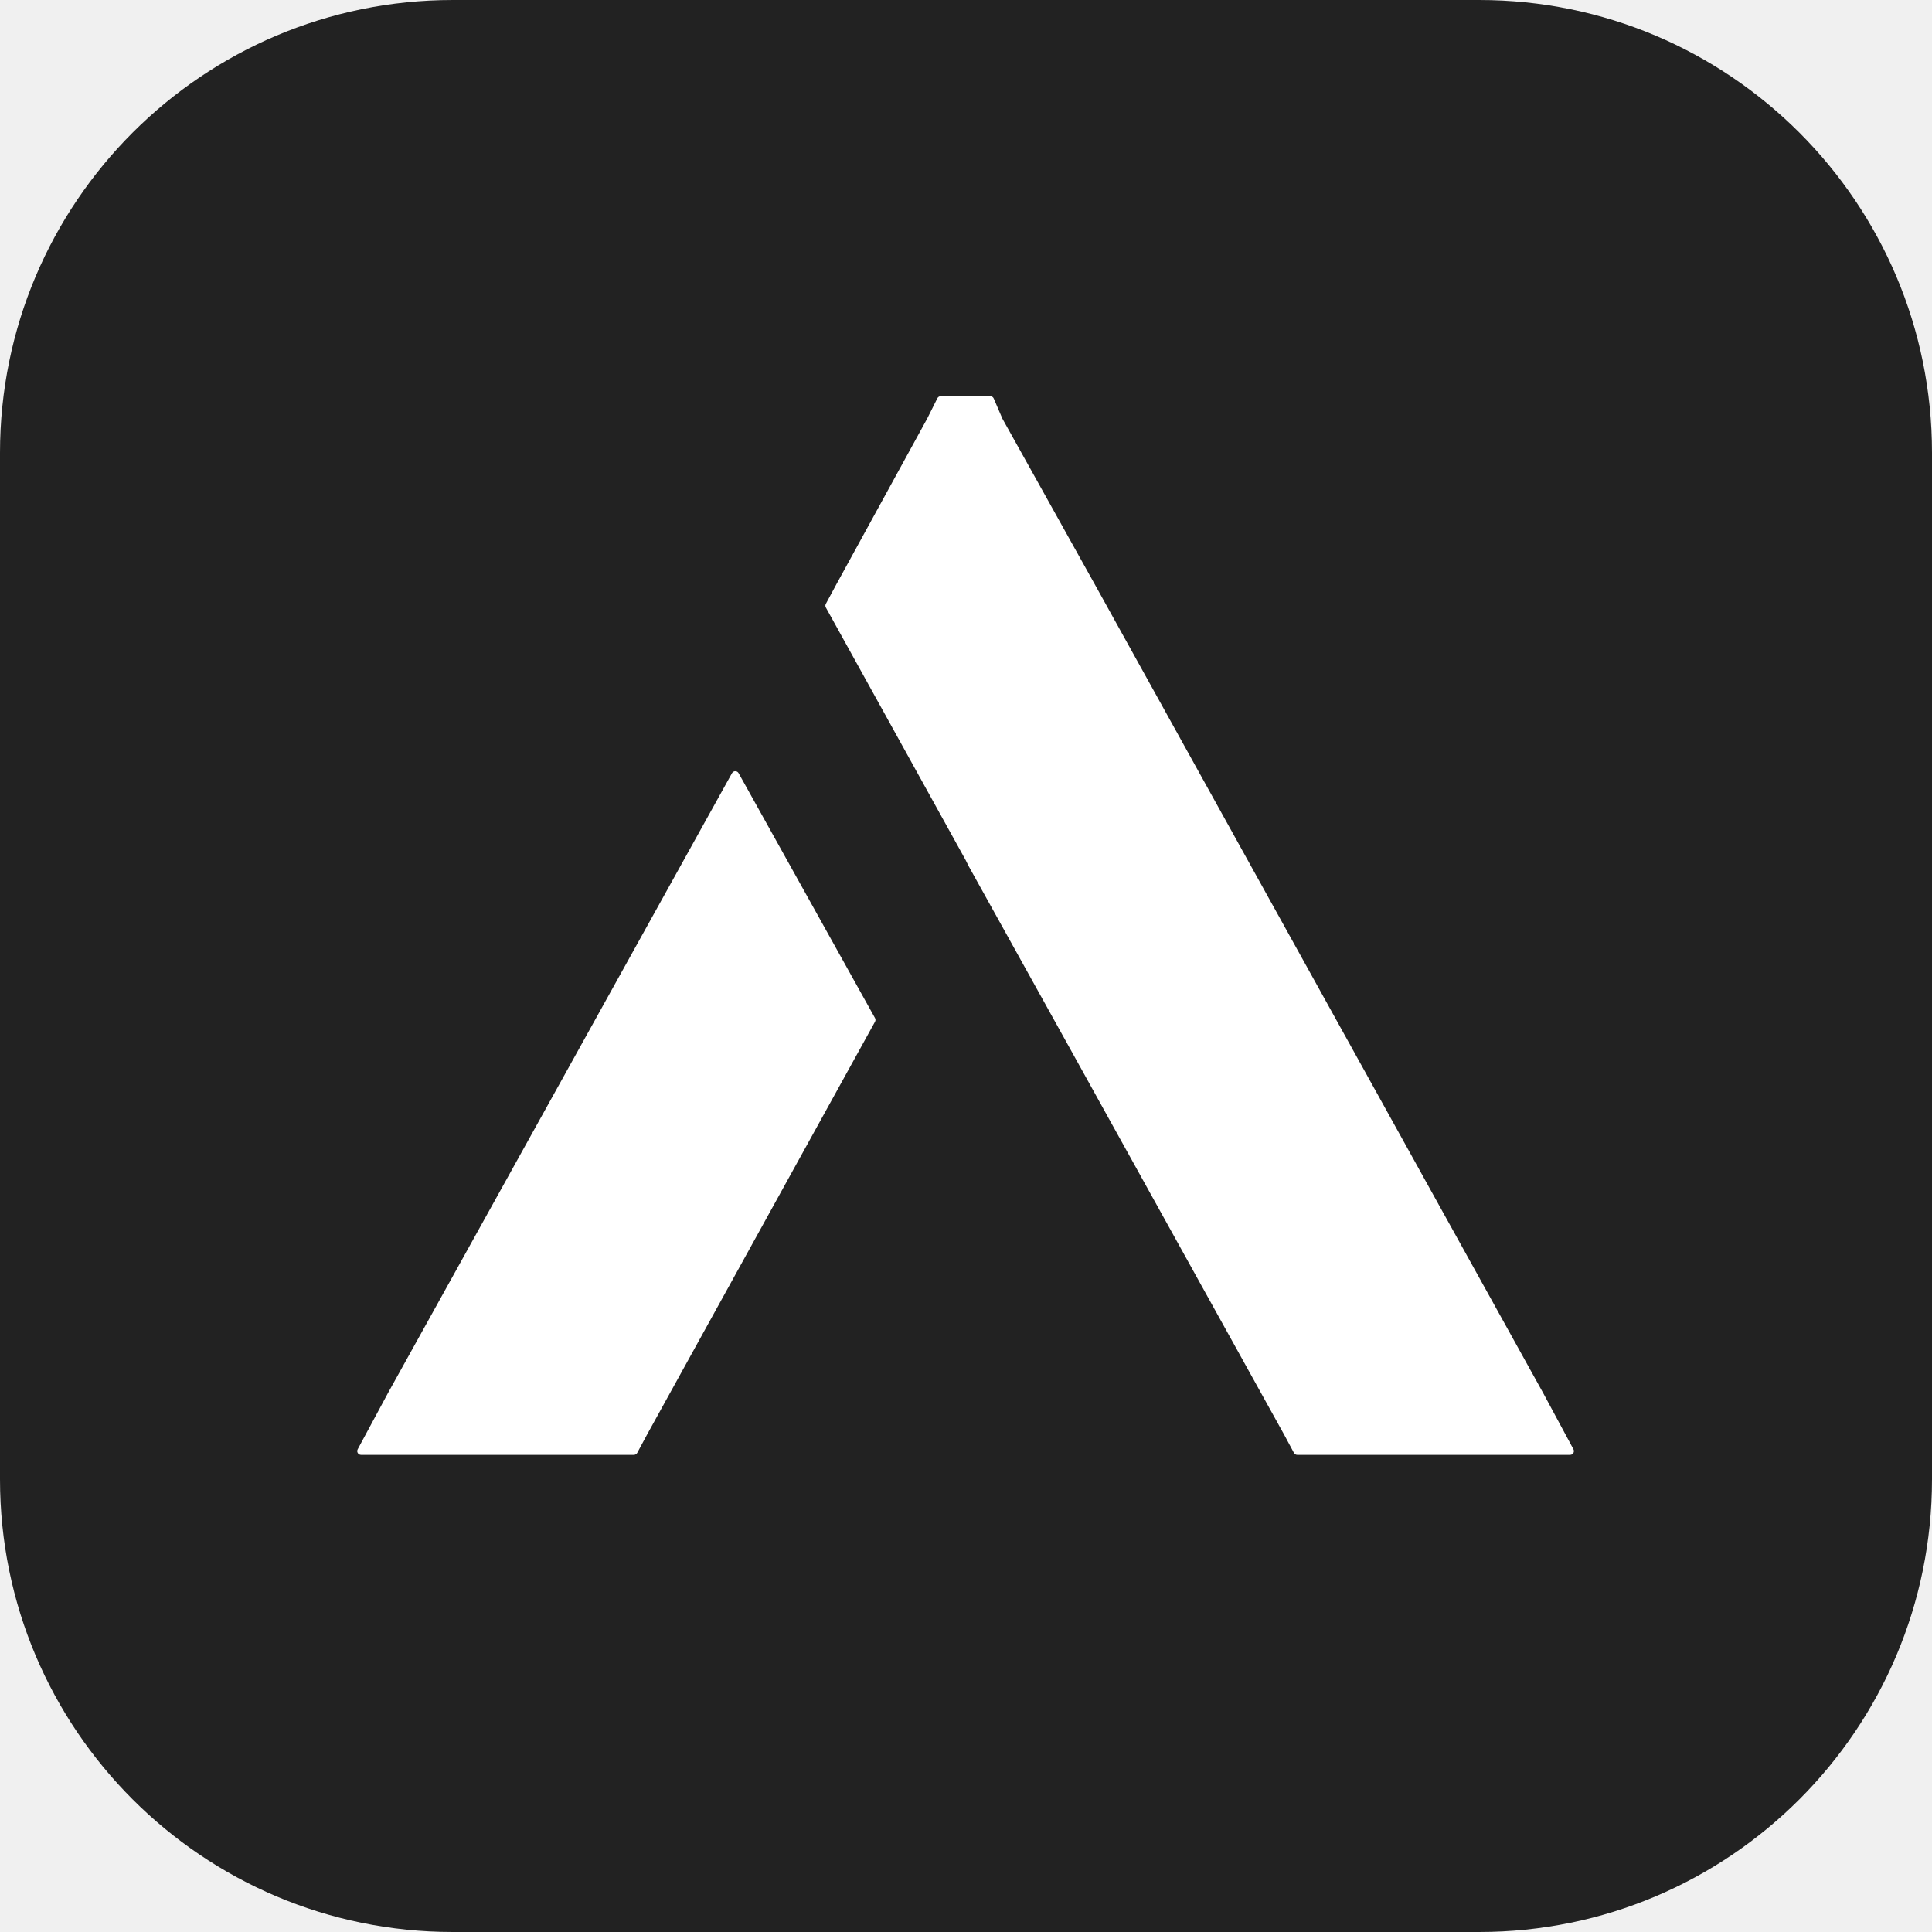
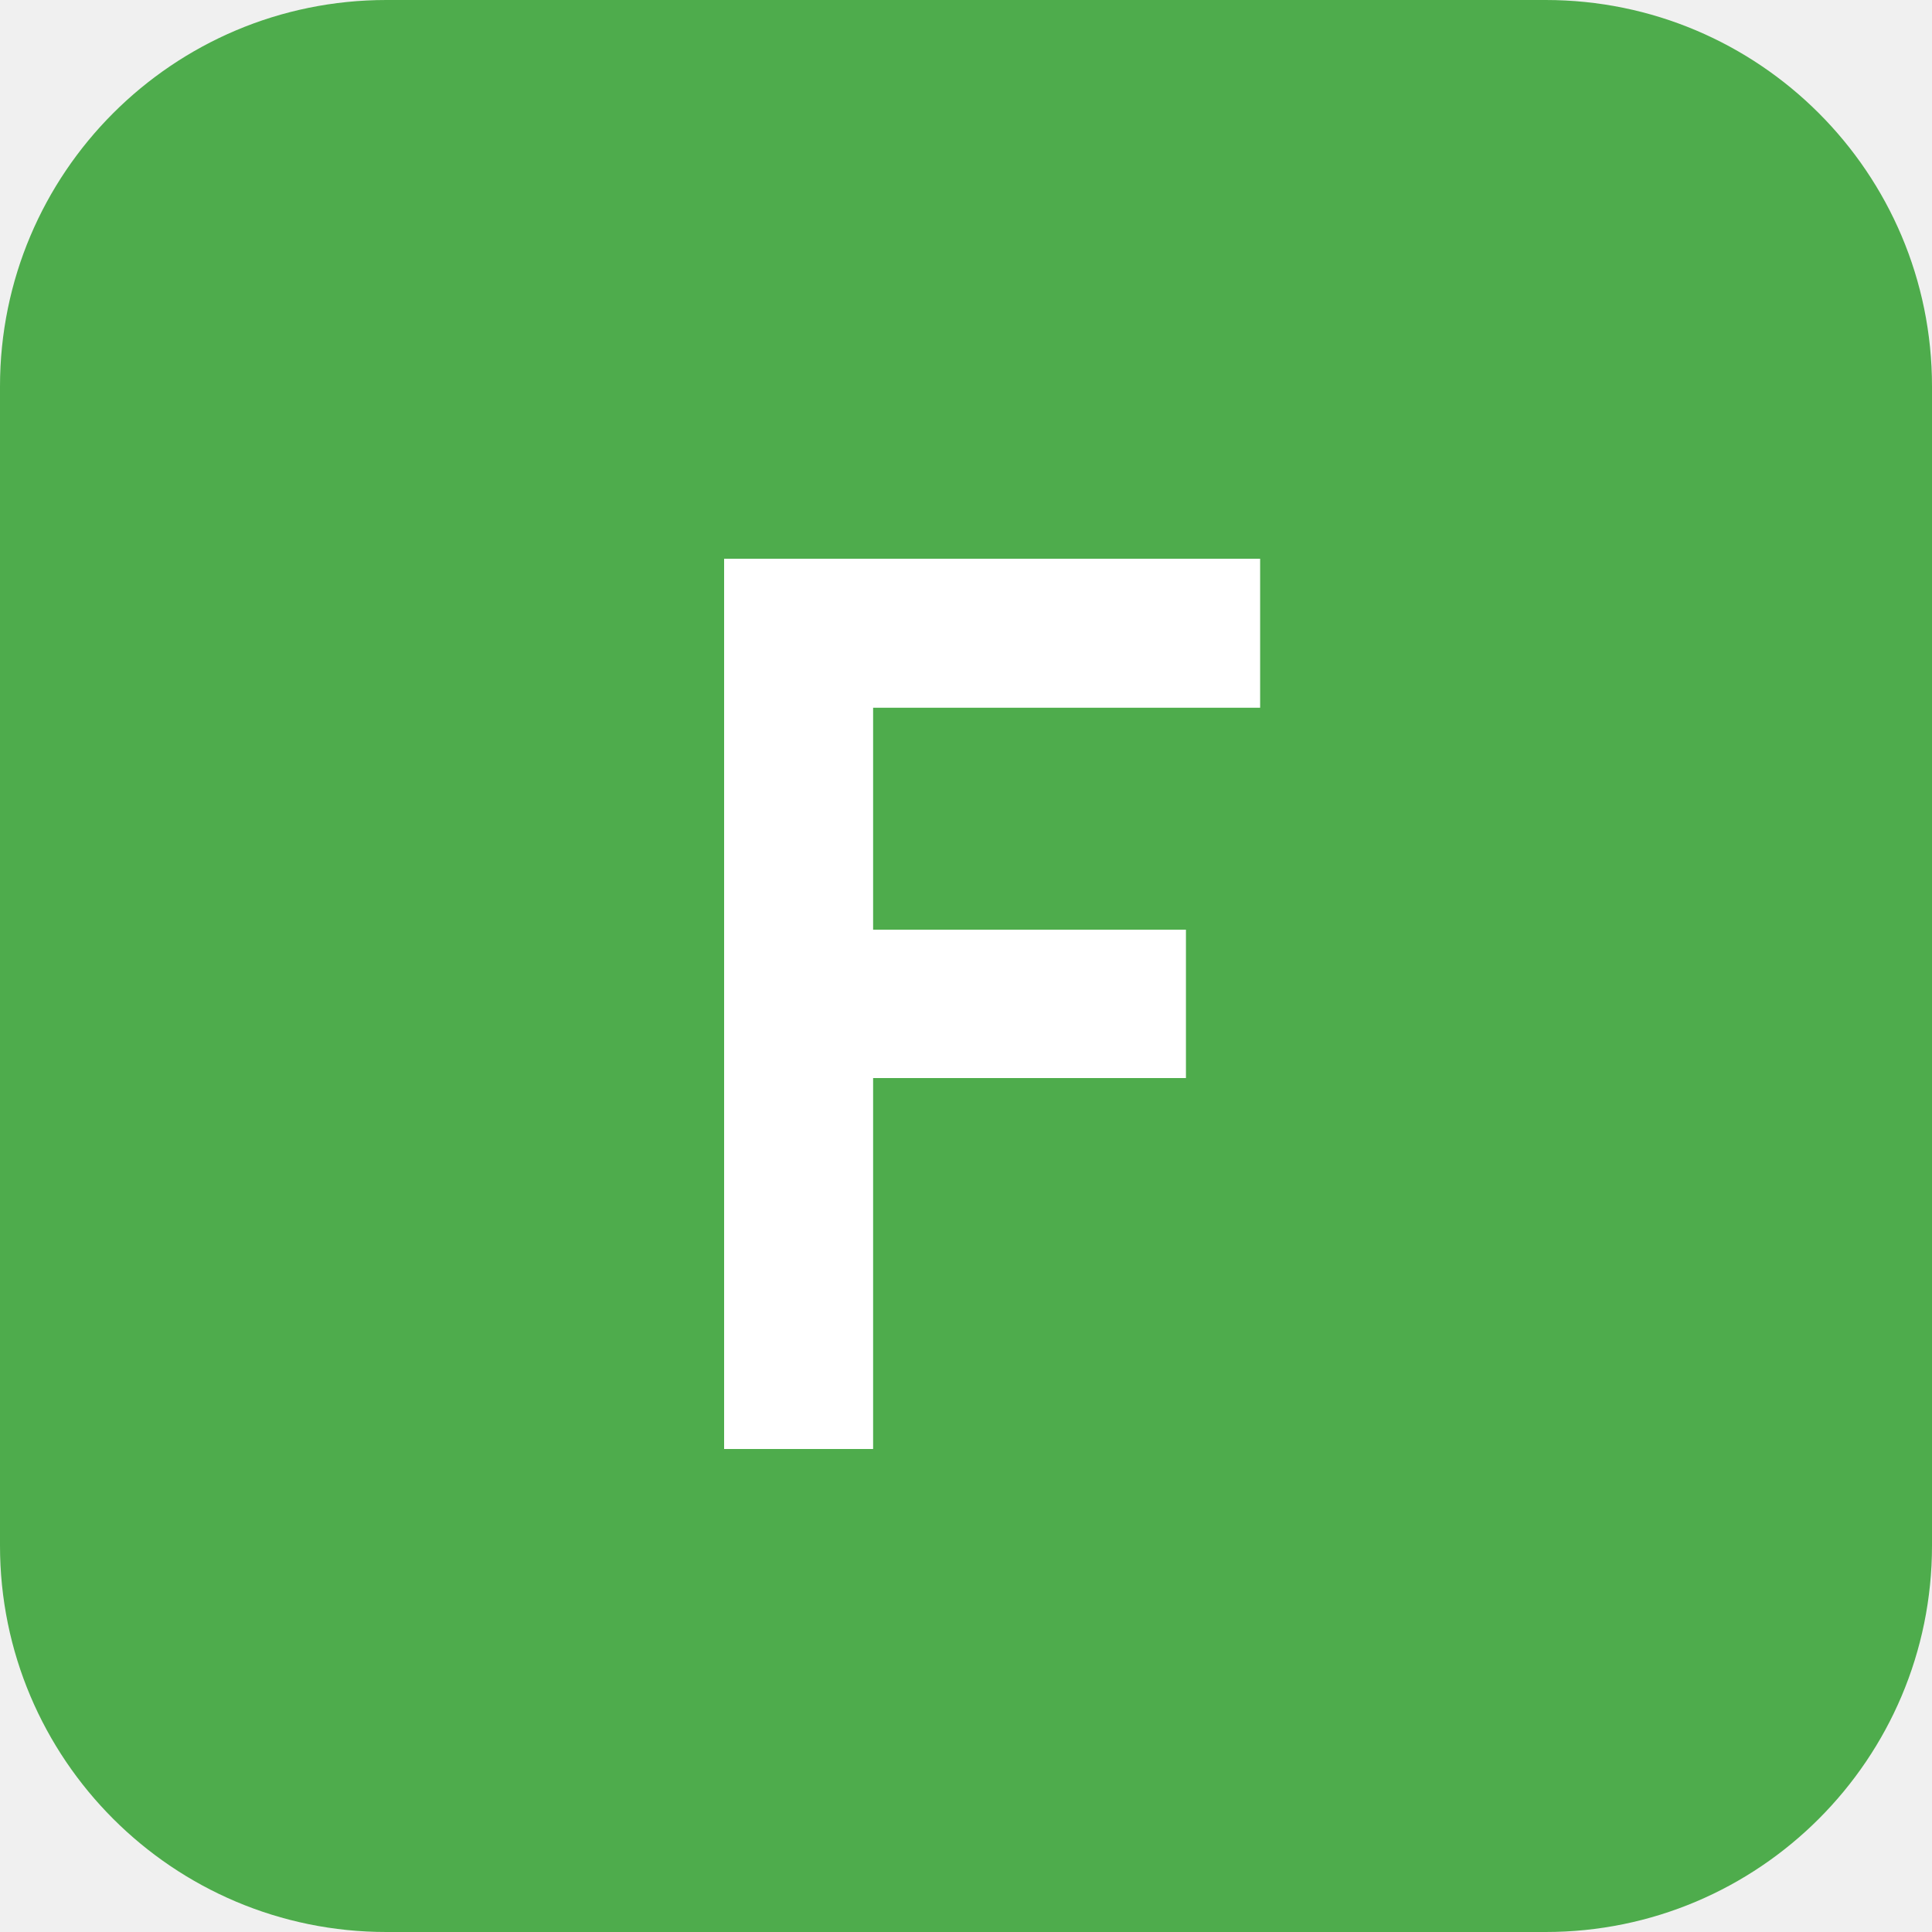
- <svg xmlns="http://www.w3.org/2000/svg" width="512" height="512" viewBox="0 0 512 512" fill="none">
-   <rect width="512" height="512" rx="120" fill="#222222" />
-   <path d="M102.9 369.022L193.989 204.892C194.37 204.207 195.356 204.206 195.737 204.891L231.886 269.794C232.054 270.096 232.055 270.462 231.888 270.764L171.554 380.041L168.87 385.024C168.696 385.348 168.358 385.55 167.99 385.55H95.674C94.918 385.55 94.435 384.742 94.794 384.076L102.9 369.022ZM408.877 369.022L416.983 384.076C417.341 384.742 416.859 385.55 416.102 385.55H343.786C343.419 385.55 343.08 385.348 342.906 385.024L340.223 380.041L284.282 279.178L256.736 229.595L255.888 227.9L218.859 160.994C218.694 160.697 218.692 160.336 218.853 160.036L221.561 155.007L245.717 110.933L248.407 105.553C248.577 105.214 248.923 105 249.302 105H262.433C262.833 105 263.195 105.238 263.352 105.606L265.635 110.933L290.215 155.007L408.877 369.022Z" fill="white" />
+ <svg xmlns="http://www.w3.org/2000/svg" width="100" height="100" viewBox="0 0 100 100" fill="none">
+   <rect width="100" height="100" rx="20" fill="#4EAC4C" />
+   <path d="M37.48 75V28.92H65.224V36.632H45.192V48.12H61.384V55.8H45.192V75H37.48Z" fill="white" />
</svg>
